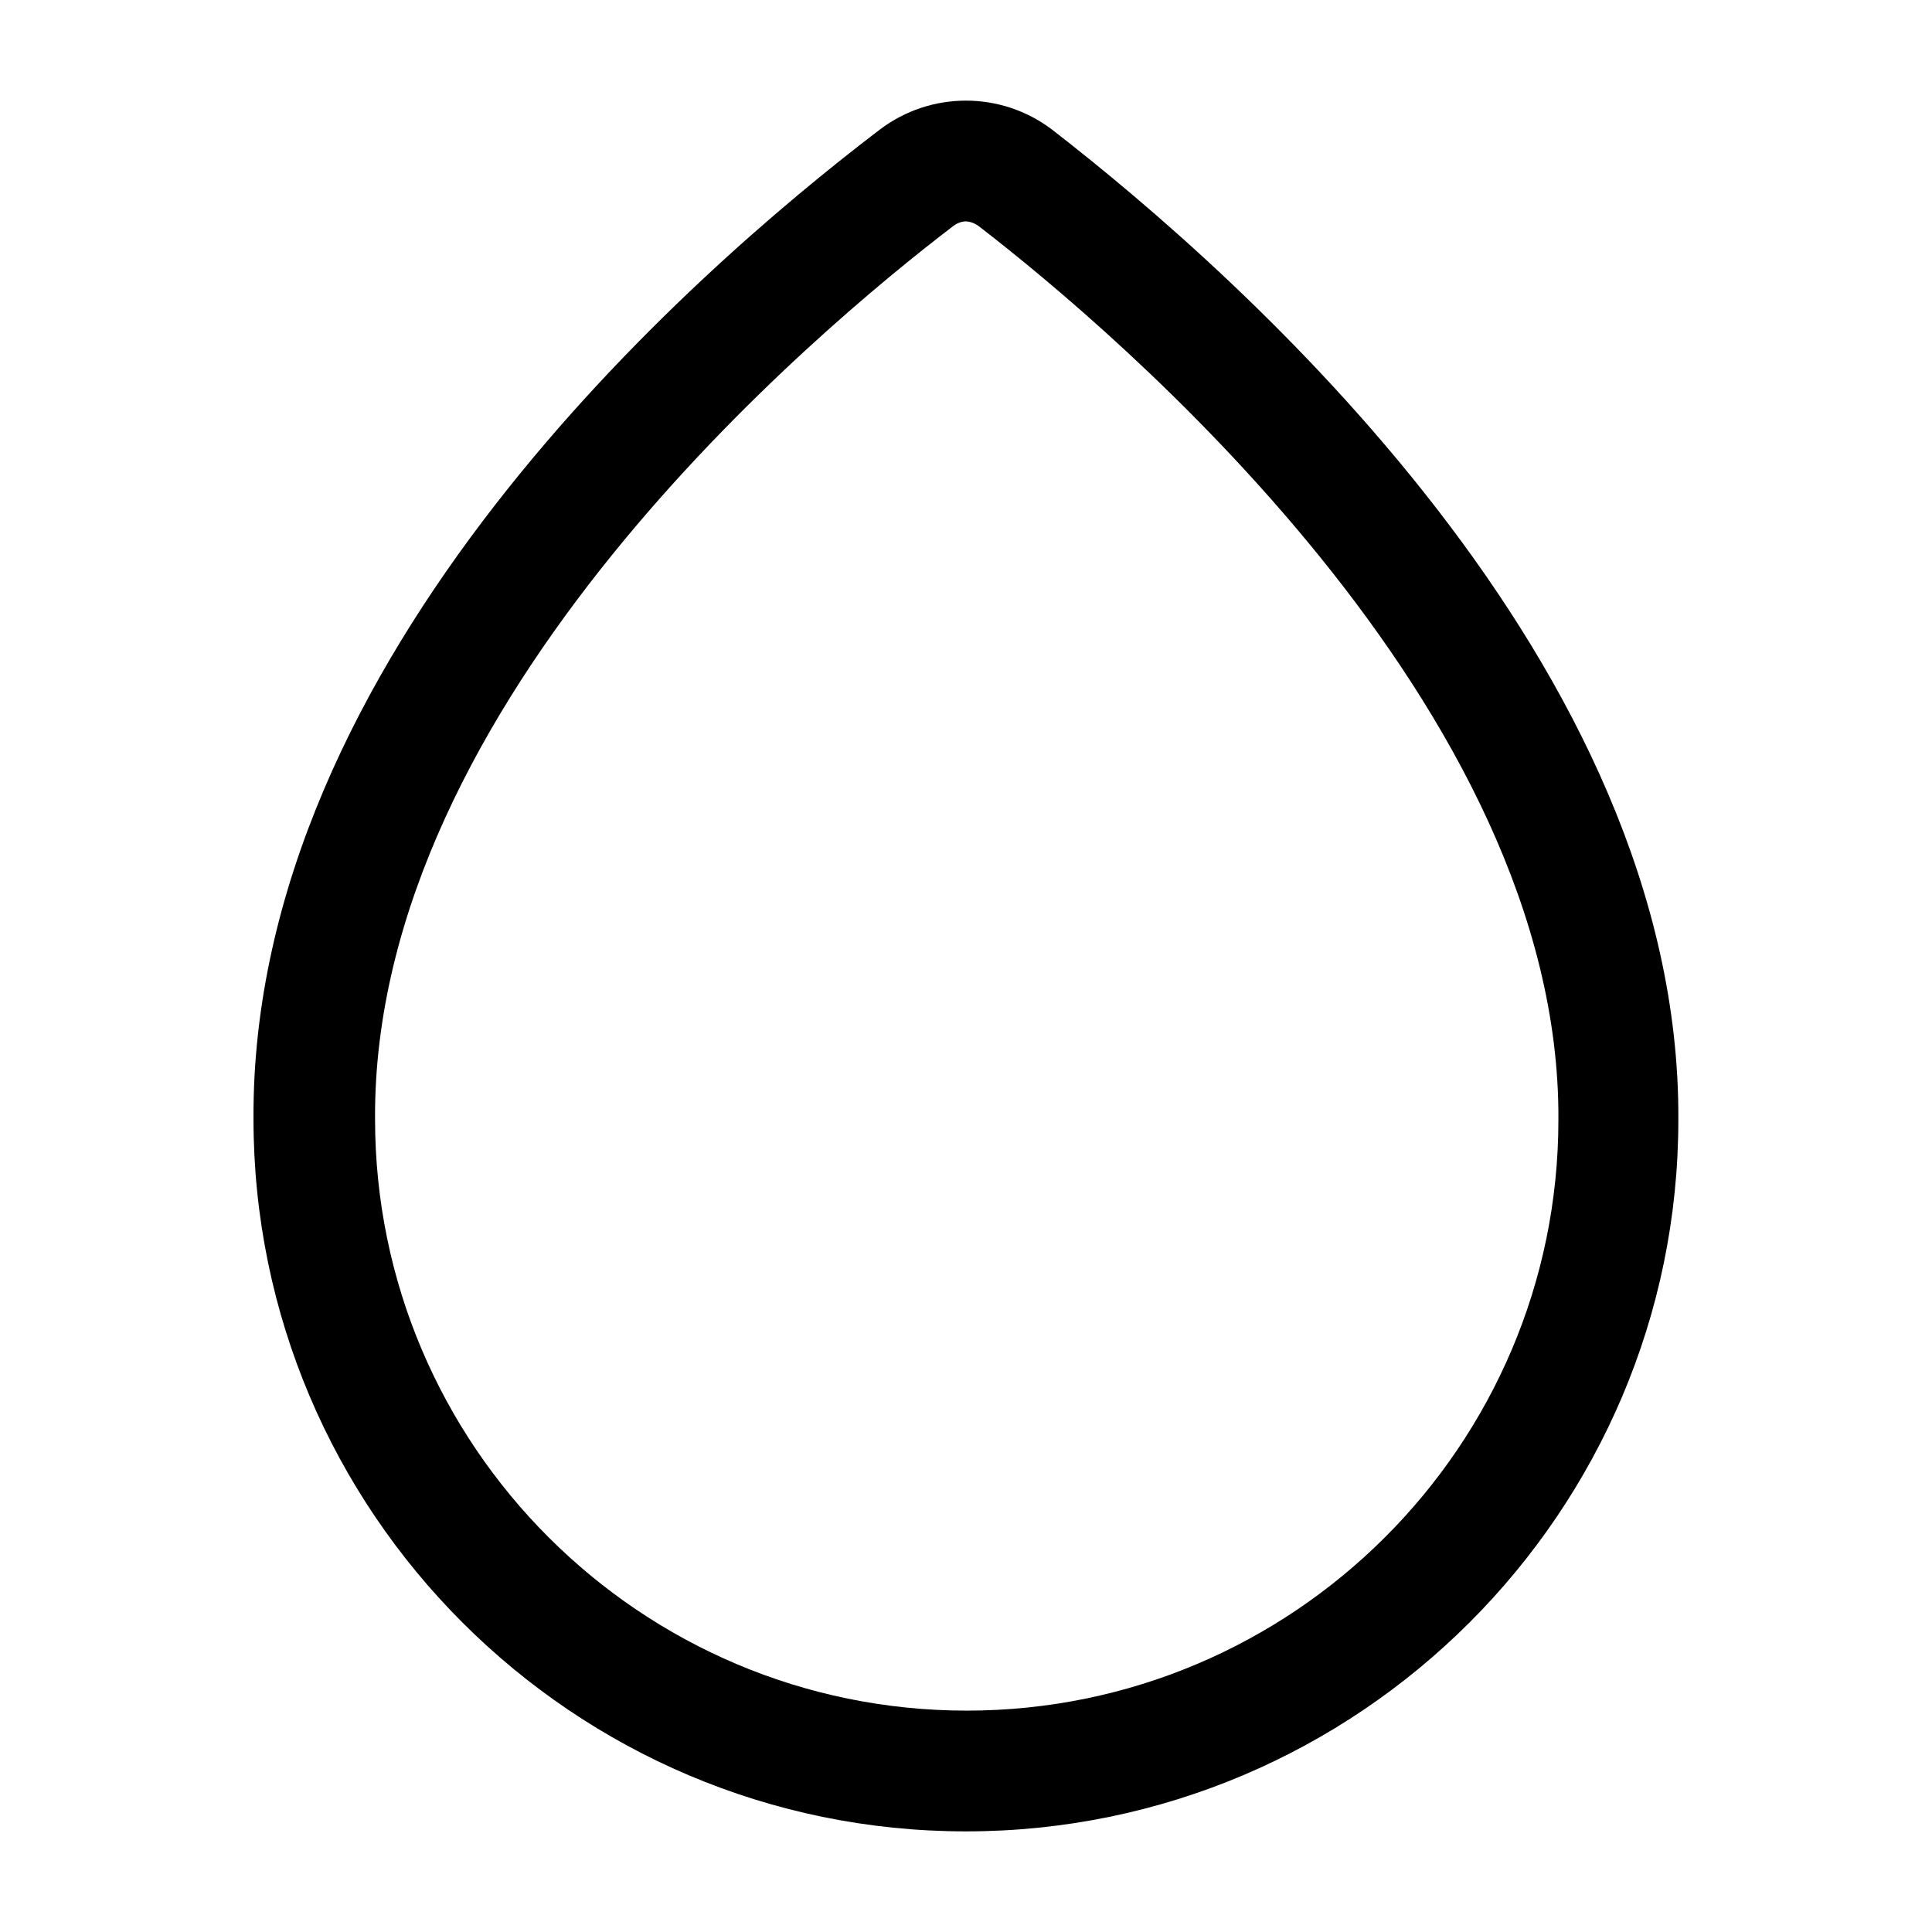
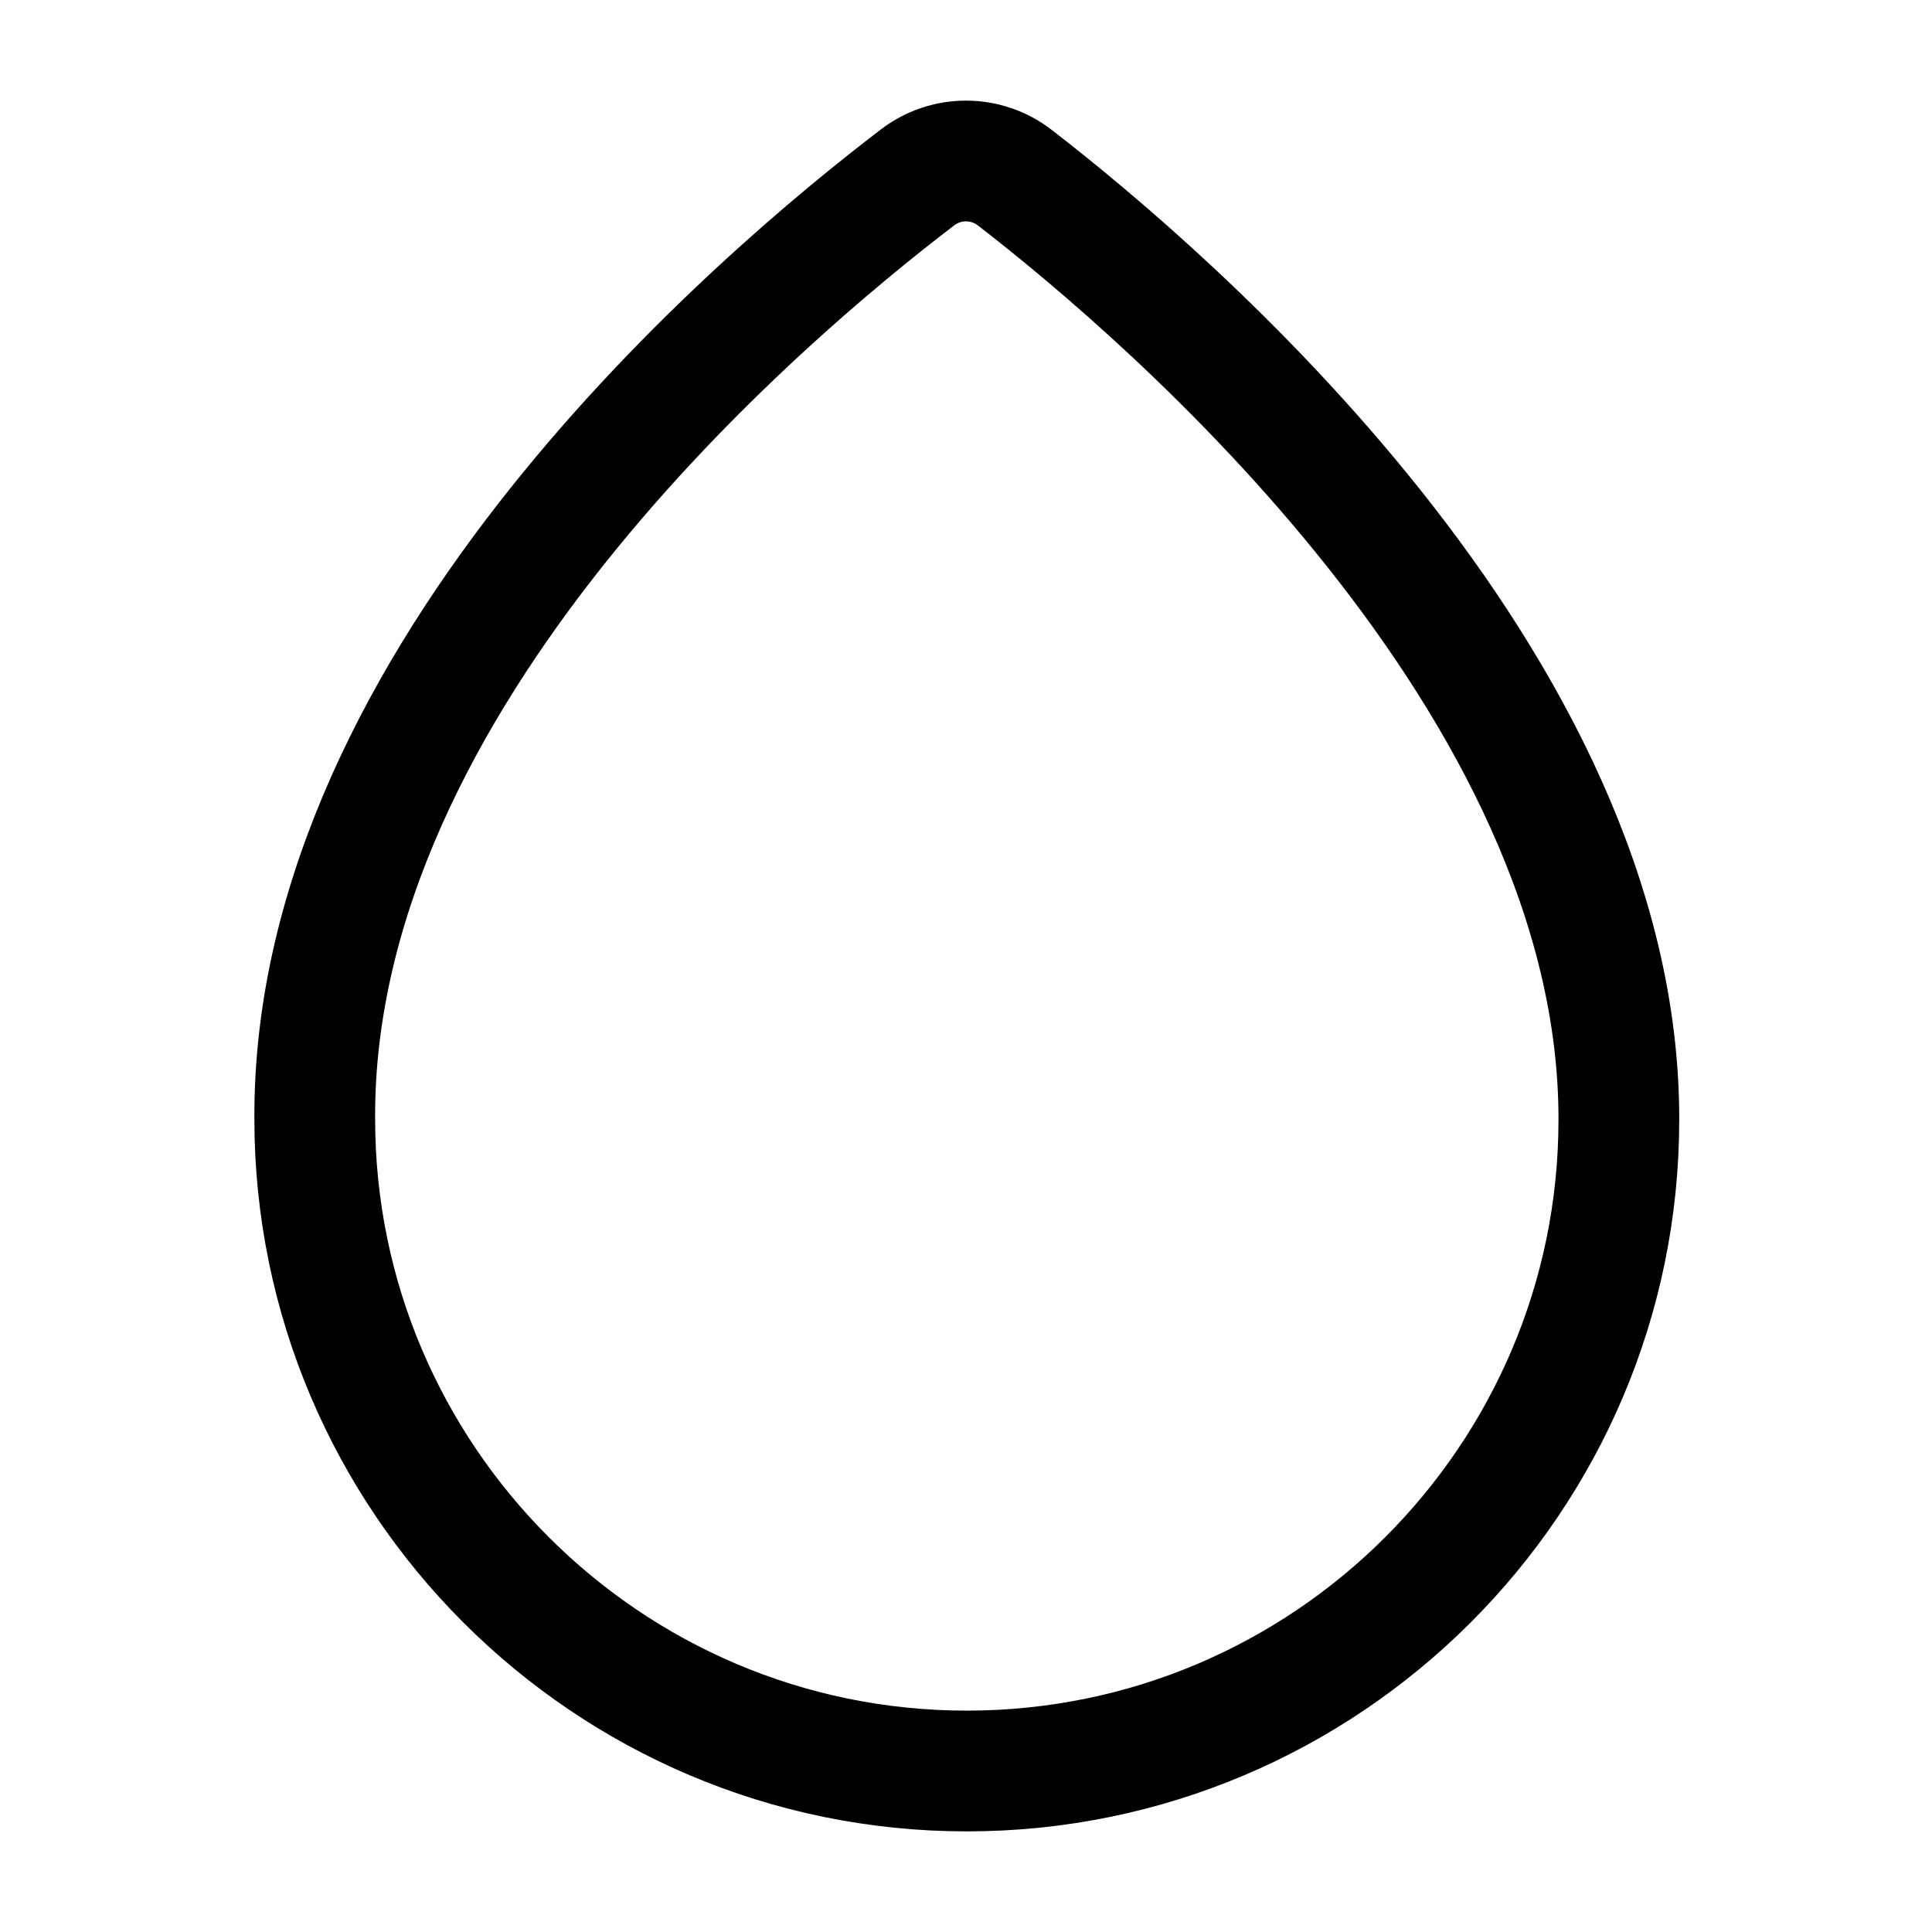
- <svg xmlns="http://www.w3.org/2000/svg" width="44" height="44" viewBox="0 0 24 24" fill="none">
-   <path d="M11.999 22.75c-4.88 0-8.85-3.97-8.85-8.85-.03-5.73 5.43-10.5 7.78-12.29a1.77 1.77 0 0 1 2.14 0c2.35 1.82 7.81 6.65 7.78 12.3 0 4.87-3.97 8.84-8.85 8.84Zm0-20c-.05 0-.11.02-.16.06-1.69 1.29-7.21 5.9-7.18 11.09 0 4.06 3.3 7.35 7.35 7.35s7.35-3.29 7.35-7.34c.03-5.12-5.5-9.79-7.2-11.1a.29.29 0 0 0-.16-.06Z" fill="#000000" />
+ <svg xmlns="http://www.w3.org/2000/svg" width="32" height="32" viewBox="0 0 24 24" fill="none">
+   <path d="M12.61 2.21a.991.991 0 0 0-1.22 0C9.49 3.66 3.88 8.39 3.91 13.9c0 4.46 3.63 8.1 8.1 8.1s8.1-3.63 8.1-8.09c.01-5.43-5.61-10.24-7.5-11.7Z" stroke="#000000" stroke-width="1.5" stroke-miterlimit="10" />
</svg>
